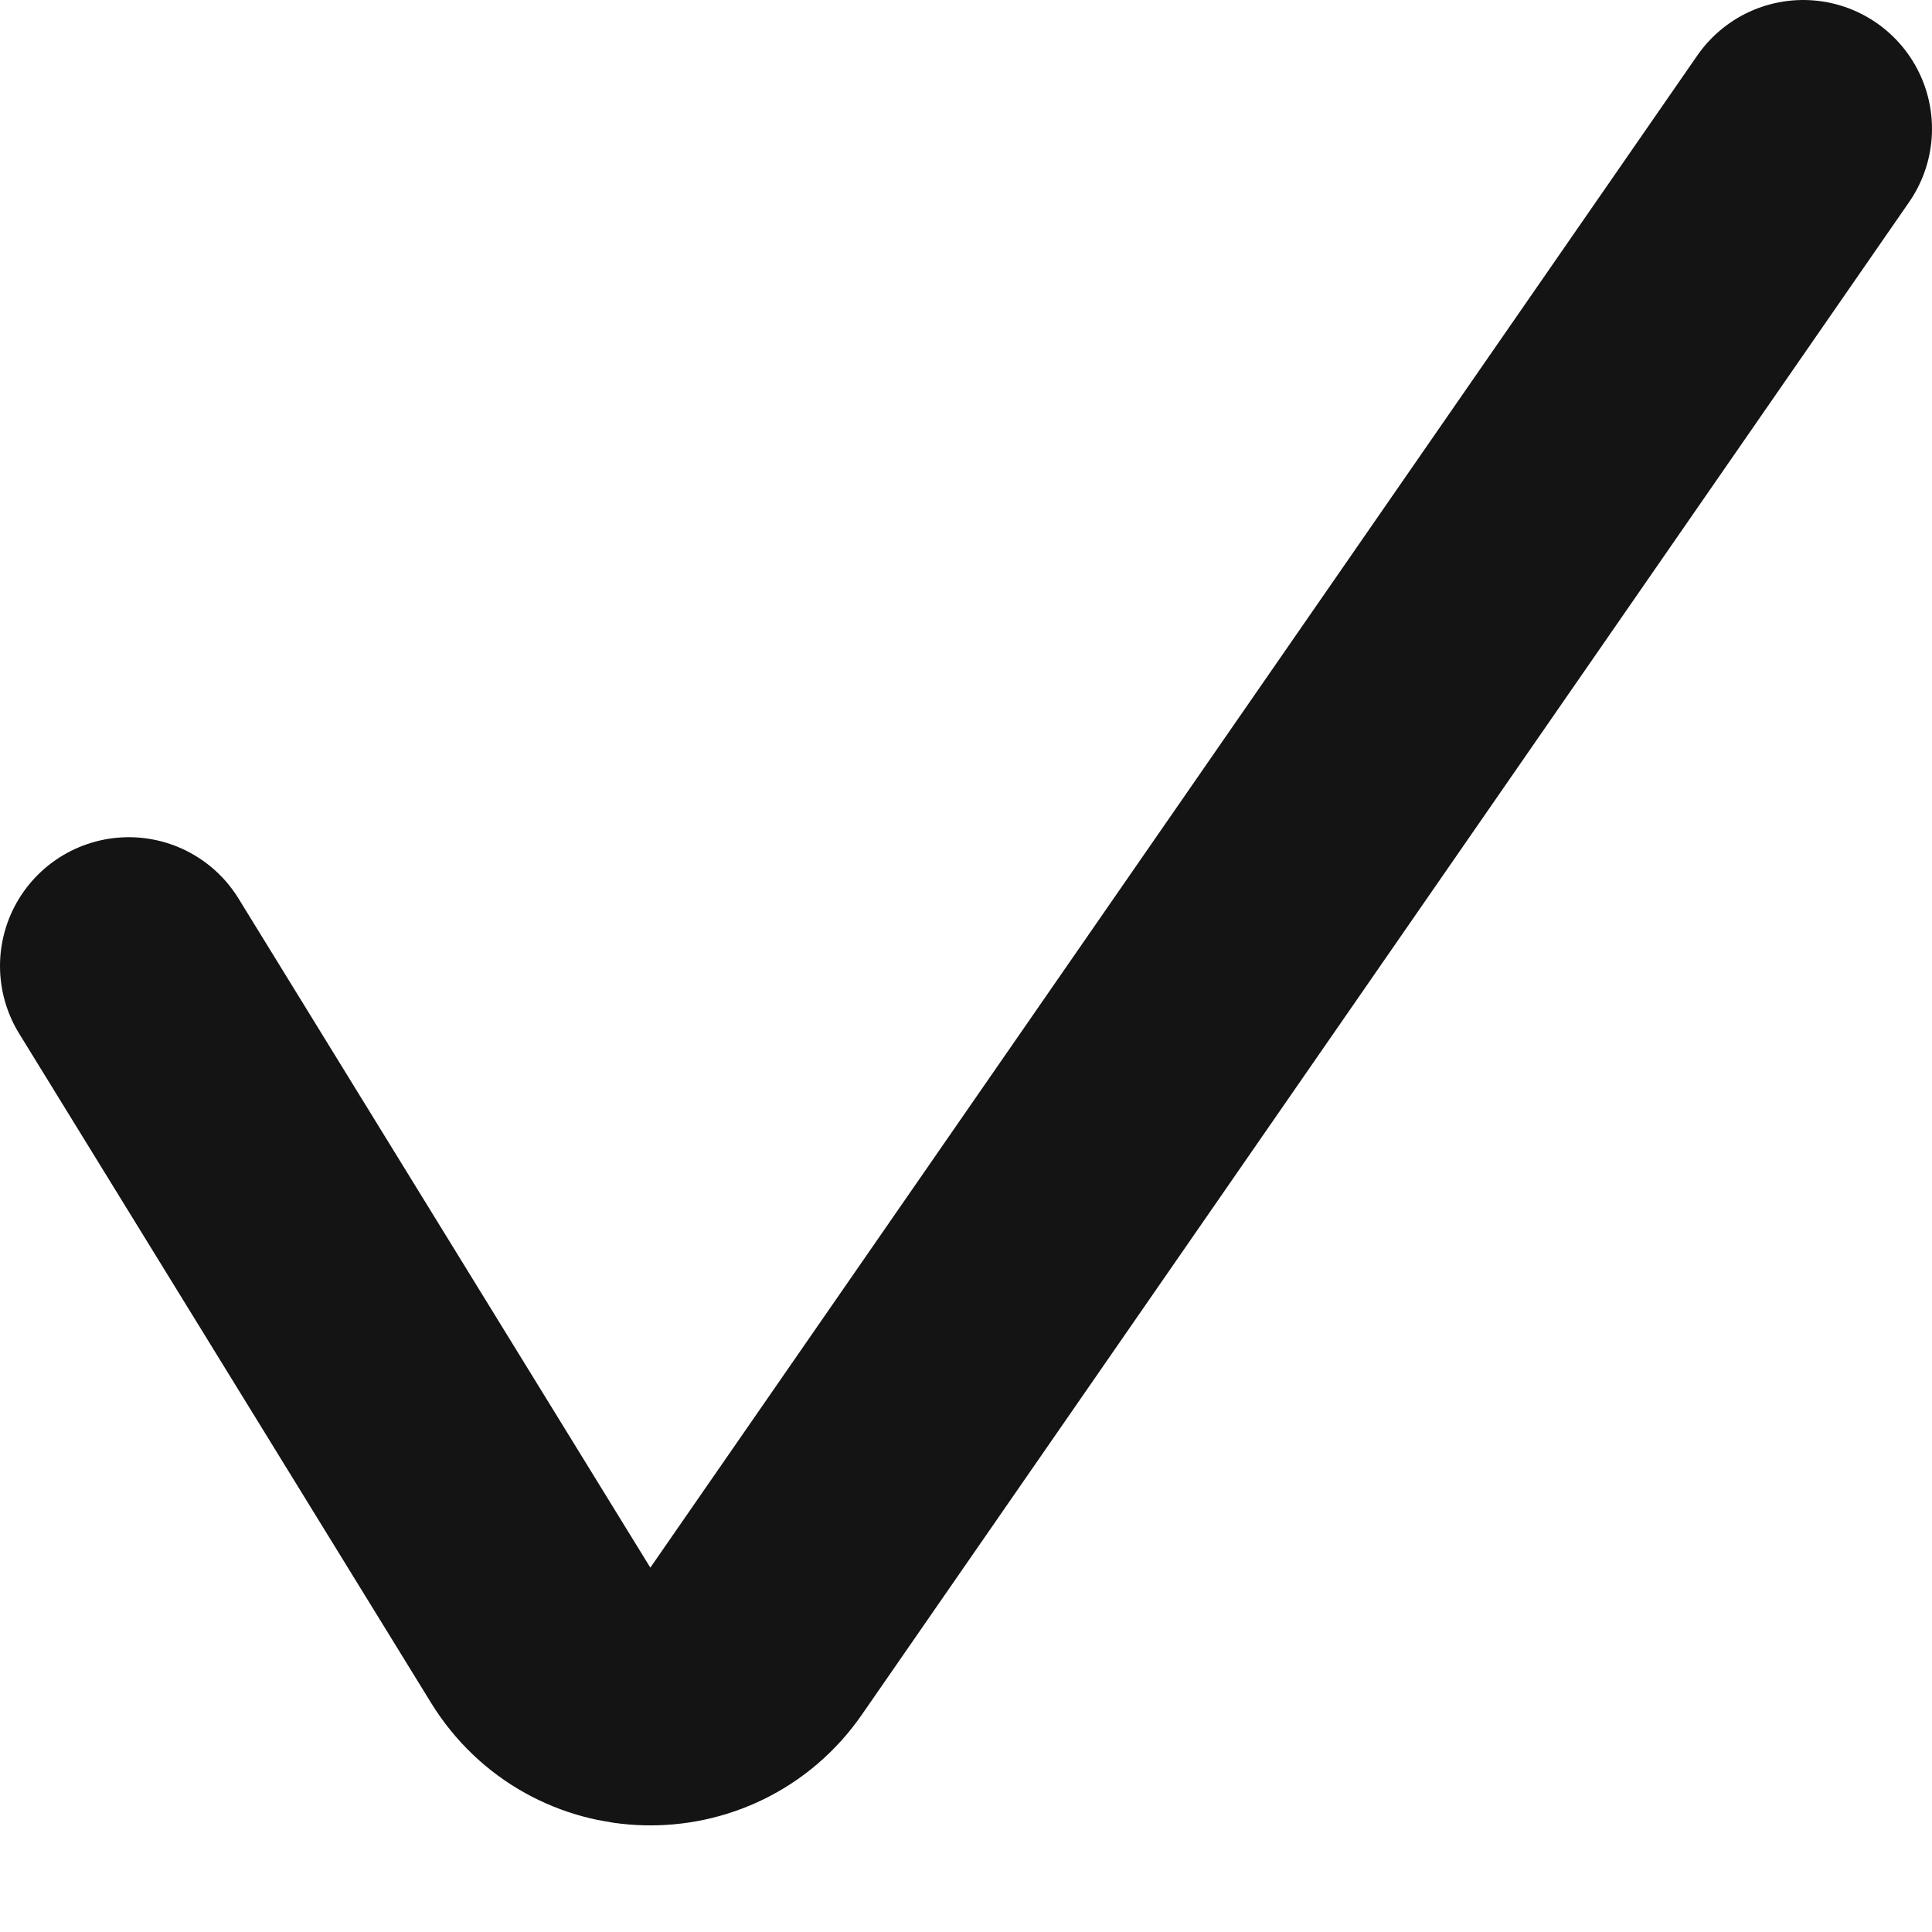
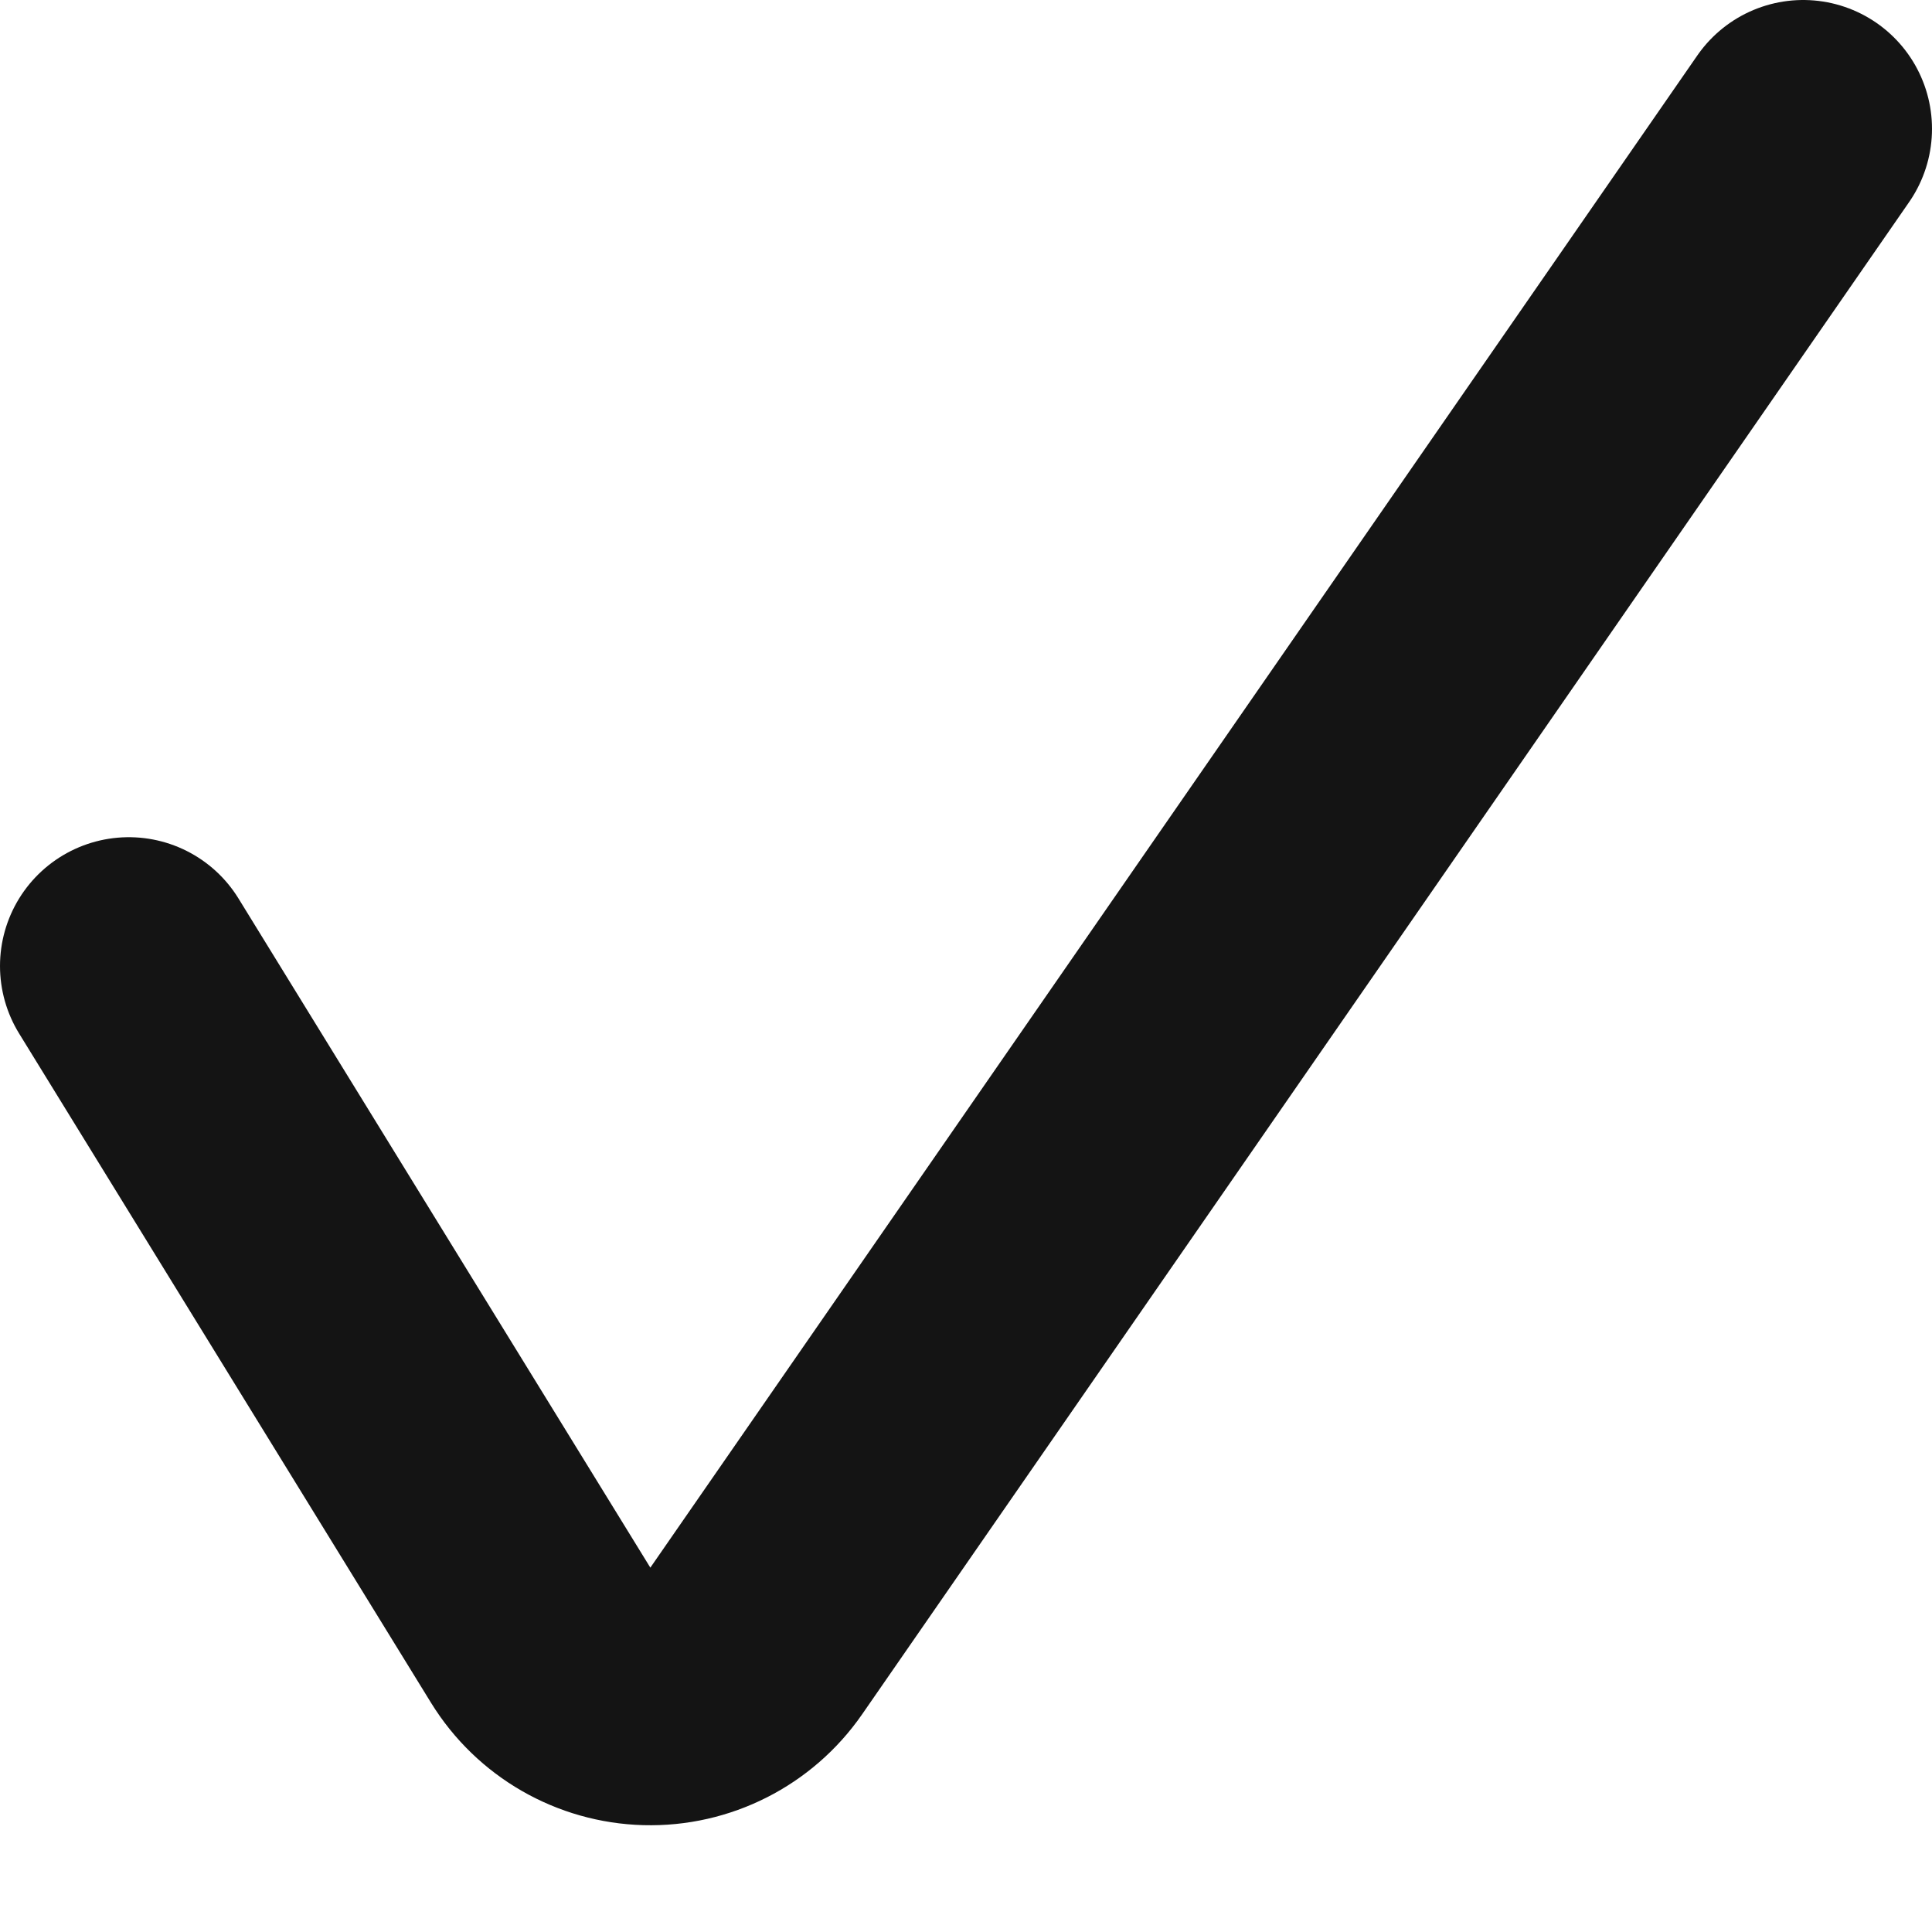
- <svg xmlns="http://www.w3.org/2000/svg" width="15" height="15" viewBox="0 0 15 15" fill="none">
-   <path d="M1 7.5L4.198 12.696C4.576 13.311 5.461 13.335 5.871 12.741L14 1" stroke="#141414" stroke-width="2" stroke-linecap="round" stroke-linejoin="round" />
+ <svg xmlns="http://www.w3.org/2000/svg" width="15" height="15" fill="none">
+   <path d="M1 7.5l3.198 5.196a1 1 0 001.673.045L14 1" stroke="#141414" stroke-width="2" stroke-linecap="round" stroke-linejoin="round" />
</svg>
